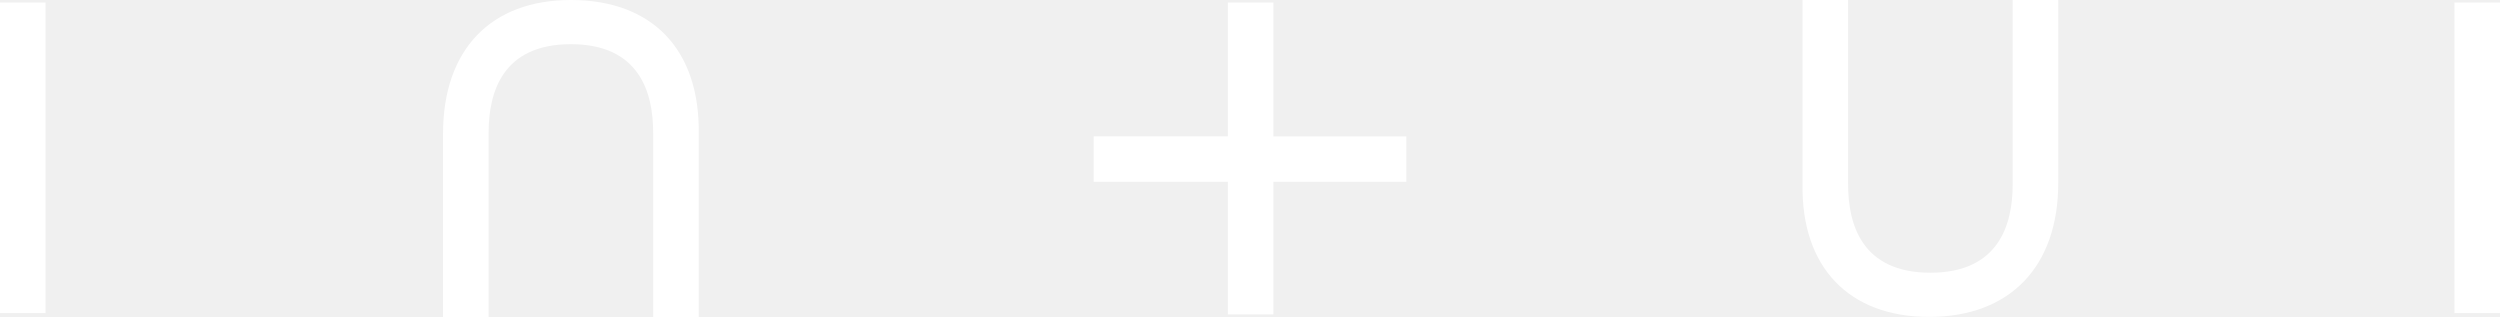
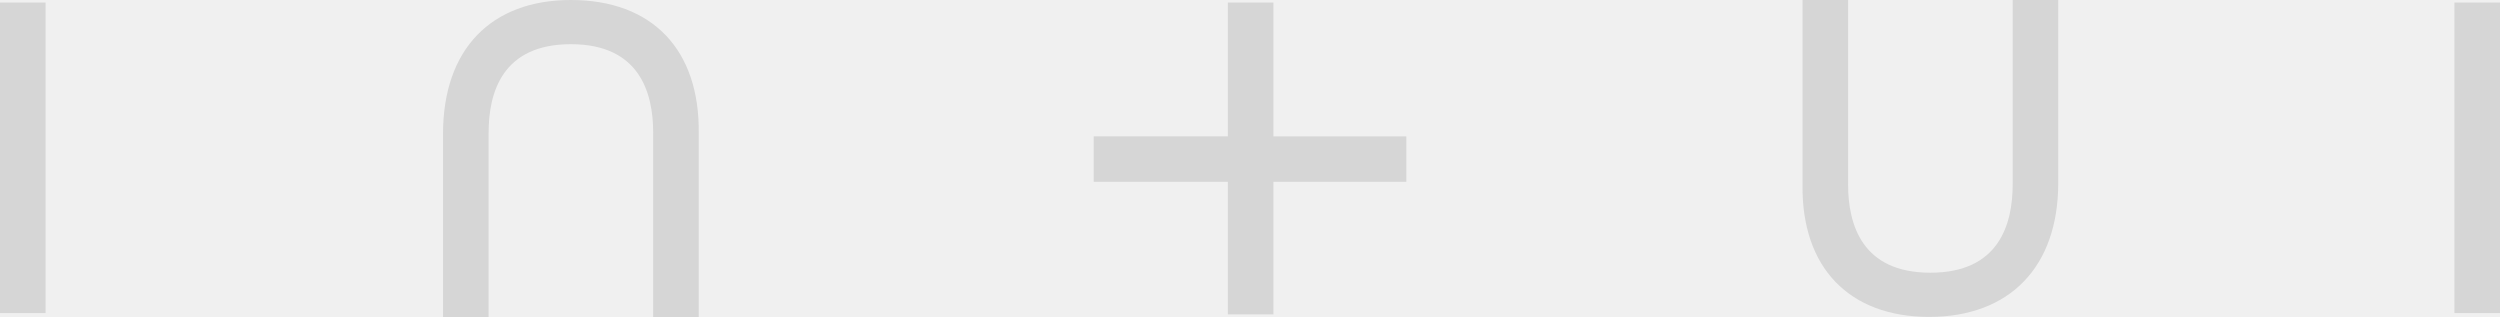
<svg xmlns="http://www.w3.org/2000/svg" width="71" height="9" fill="none">
-   <path d="M1.294.072H0v8.82h1.294V.072zM34.87 8.928h1.295V5.163h3.775v-1.29h-3.775V.072h-1.294v3.8h-3.81v1.291h3.81v3.765zM54.787 9c2.3 0 3.667-1.434 3.667-3.8V0H57.16v5.235c0 1.147-.396 2.51-2.337 2.51-1.941 0-2.337-1.363-2.337-2.51V0h-1.294v5.235C51.156 7.602 52.522 9 54.787 9zm-40.91-5.235c0-1.147.395-2.51 2.336-2.51 1.941 0 2.337 1.363 2.337 2.51v5.27h1.294V3.802C19.88 1.398 18.514 0 16.214 0c-2.266 0-3.632 1.398-3.632 3.8v5.236h1.294V3.765zM71 .072h-1.294v8.82H71V.072z" fill="#fff" />
+   <path d="M1.294.072H0v8.82h1.294V.072zM34.87 8.928h1.295V5.163h3.775v-1.29h-3.775V.072h-1.294v3.8h-3.81v1.291h3.81v3.765zM54.787 9c2.3 0 3.667-1.434 3.667-3.8V0H57.16v5.235c0 1.147-.396 2.51-2.337 2.51-1.941 0-2.337-1.363-2.337-2.51V0h-1.294v5.235C51.156 7.602 52.522 9 54.787 9zm-40.91-5.235c0-1.147.395-2.51 2.336-2.51 1.941 0 2.337 1.363 2.337 2.51v5.27h1.294V3.802C19.88 1.398 18.514 0 16.214 0c-2.266 0-3.632 1.398-3.632 3.8v5.236h1.294V3.765zM71 .072h-1.294v8.82H71V.072z" fill="#D6D6D6" />
</svg>
